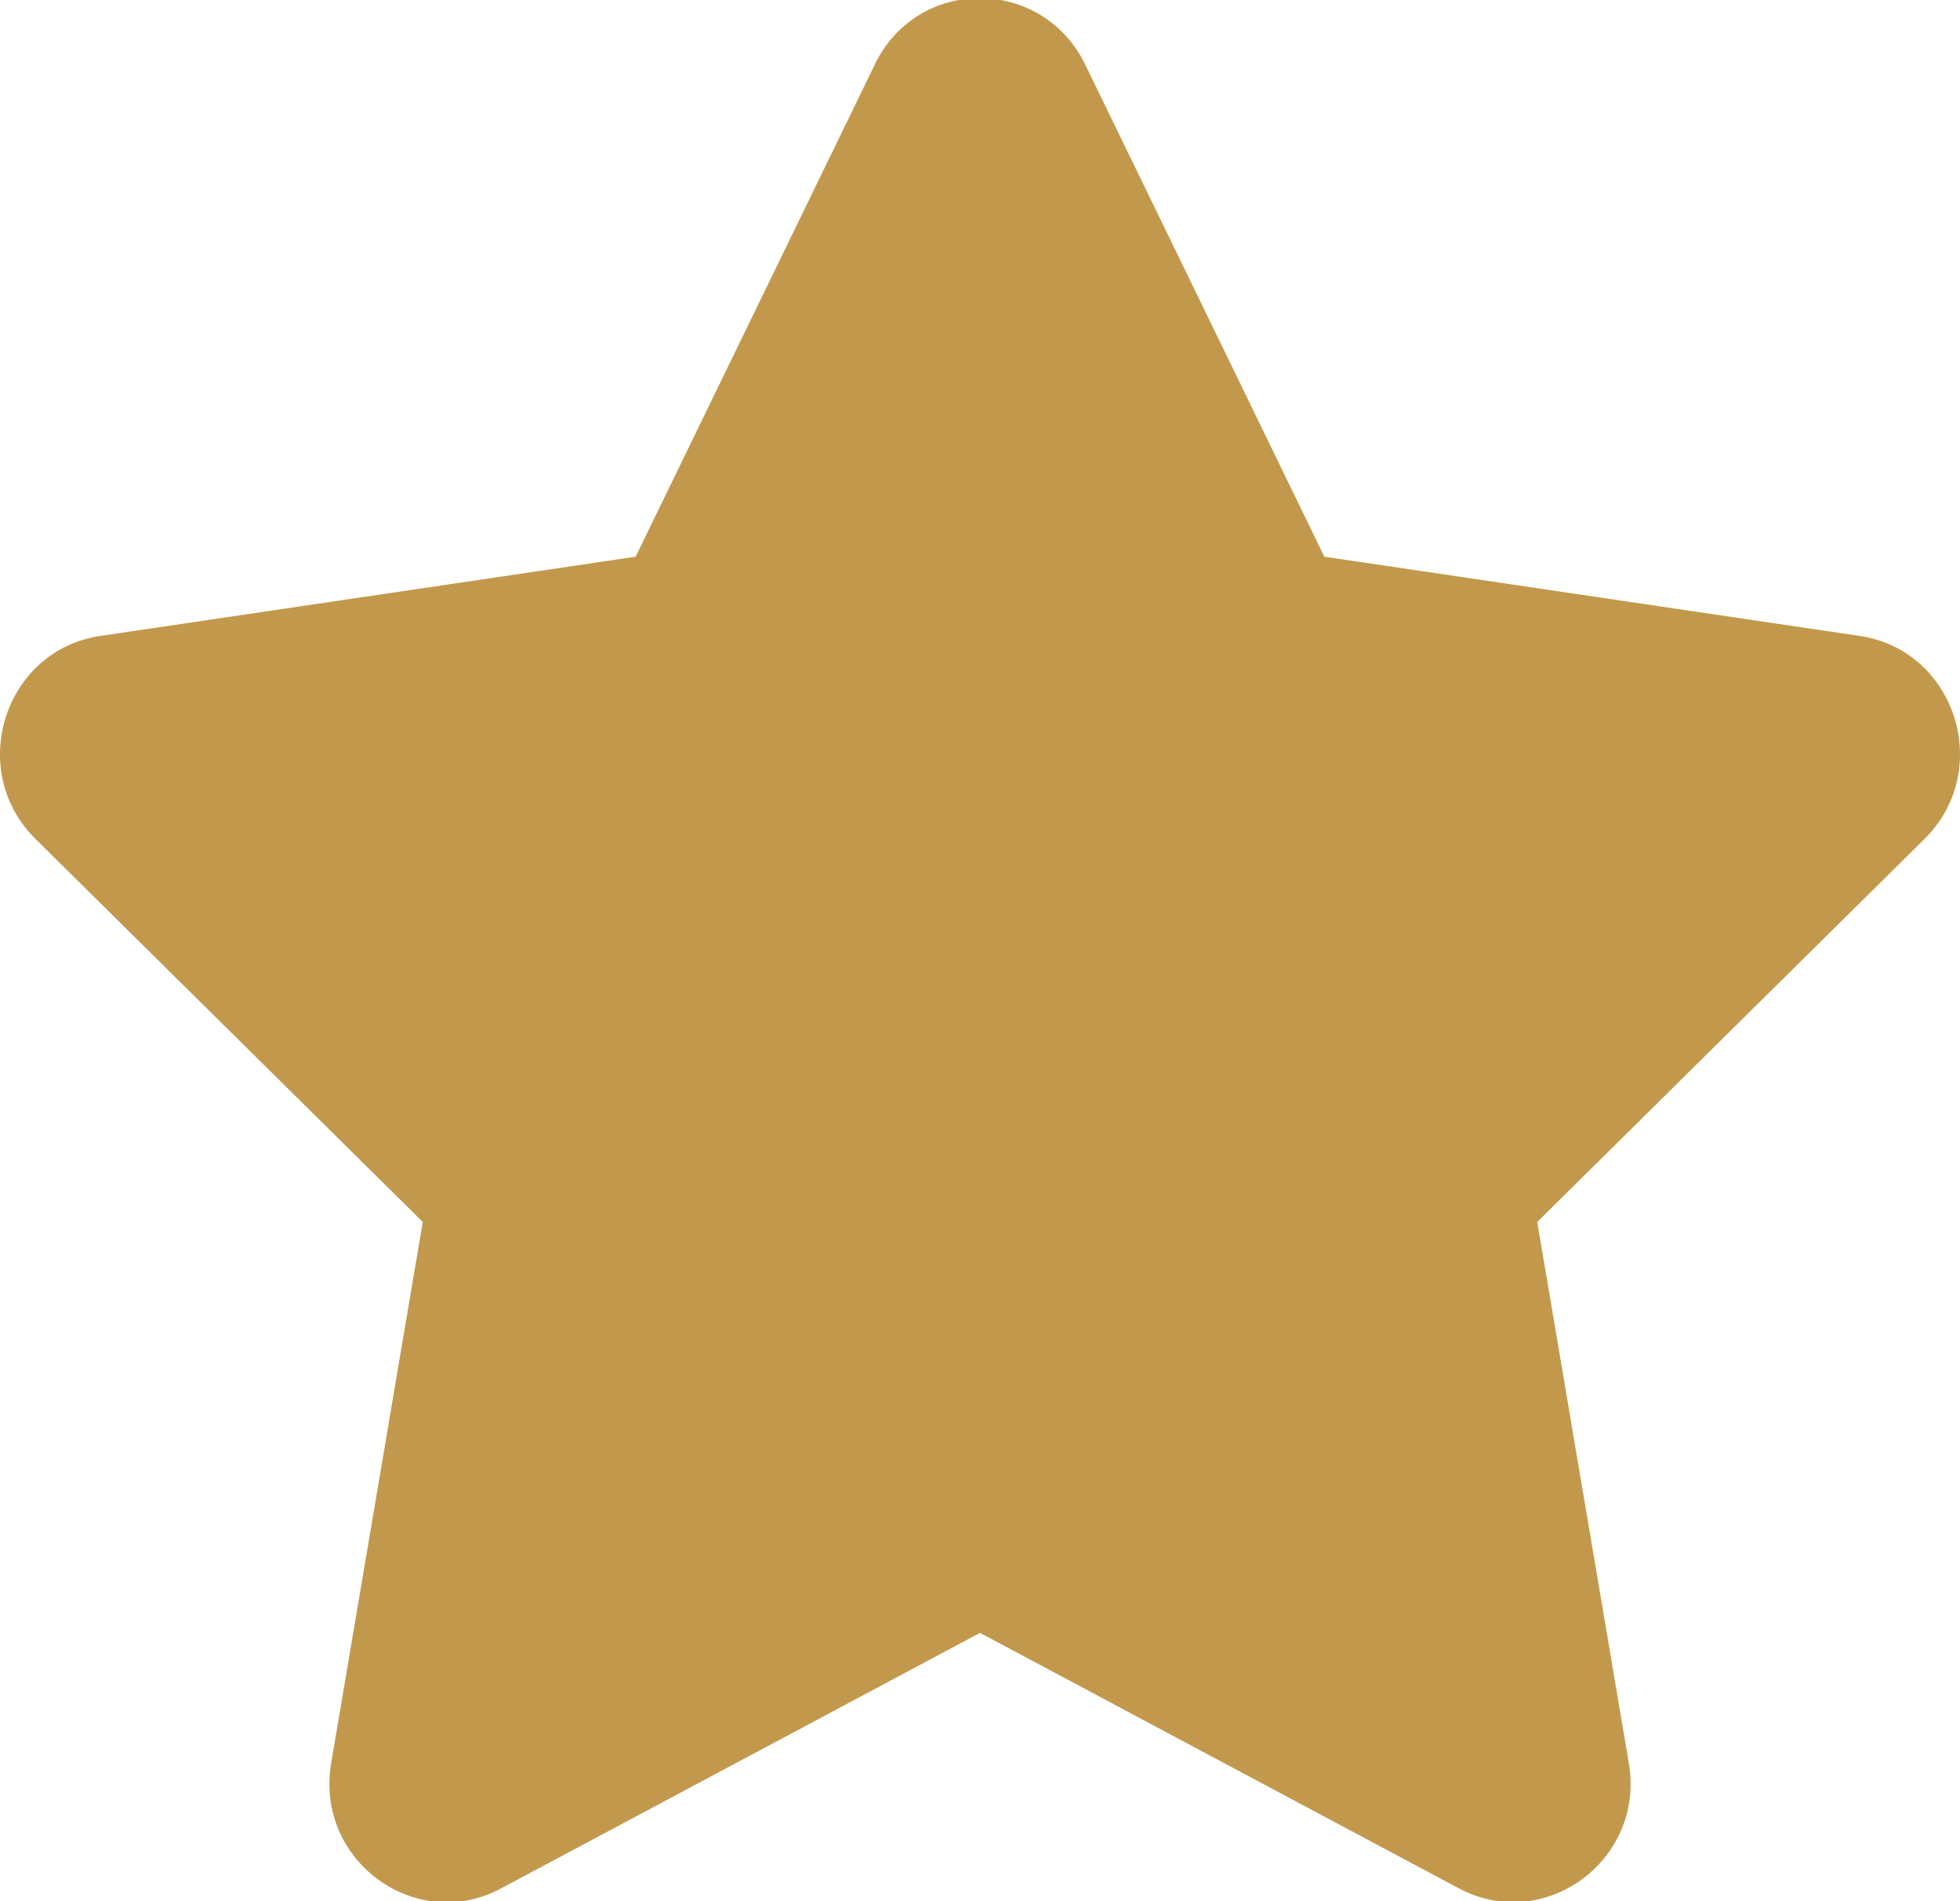
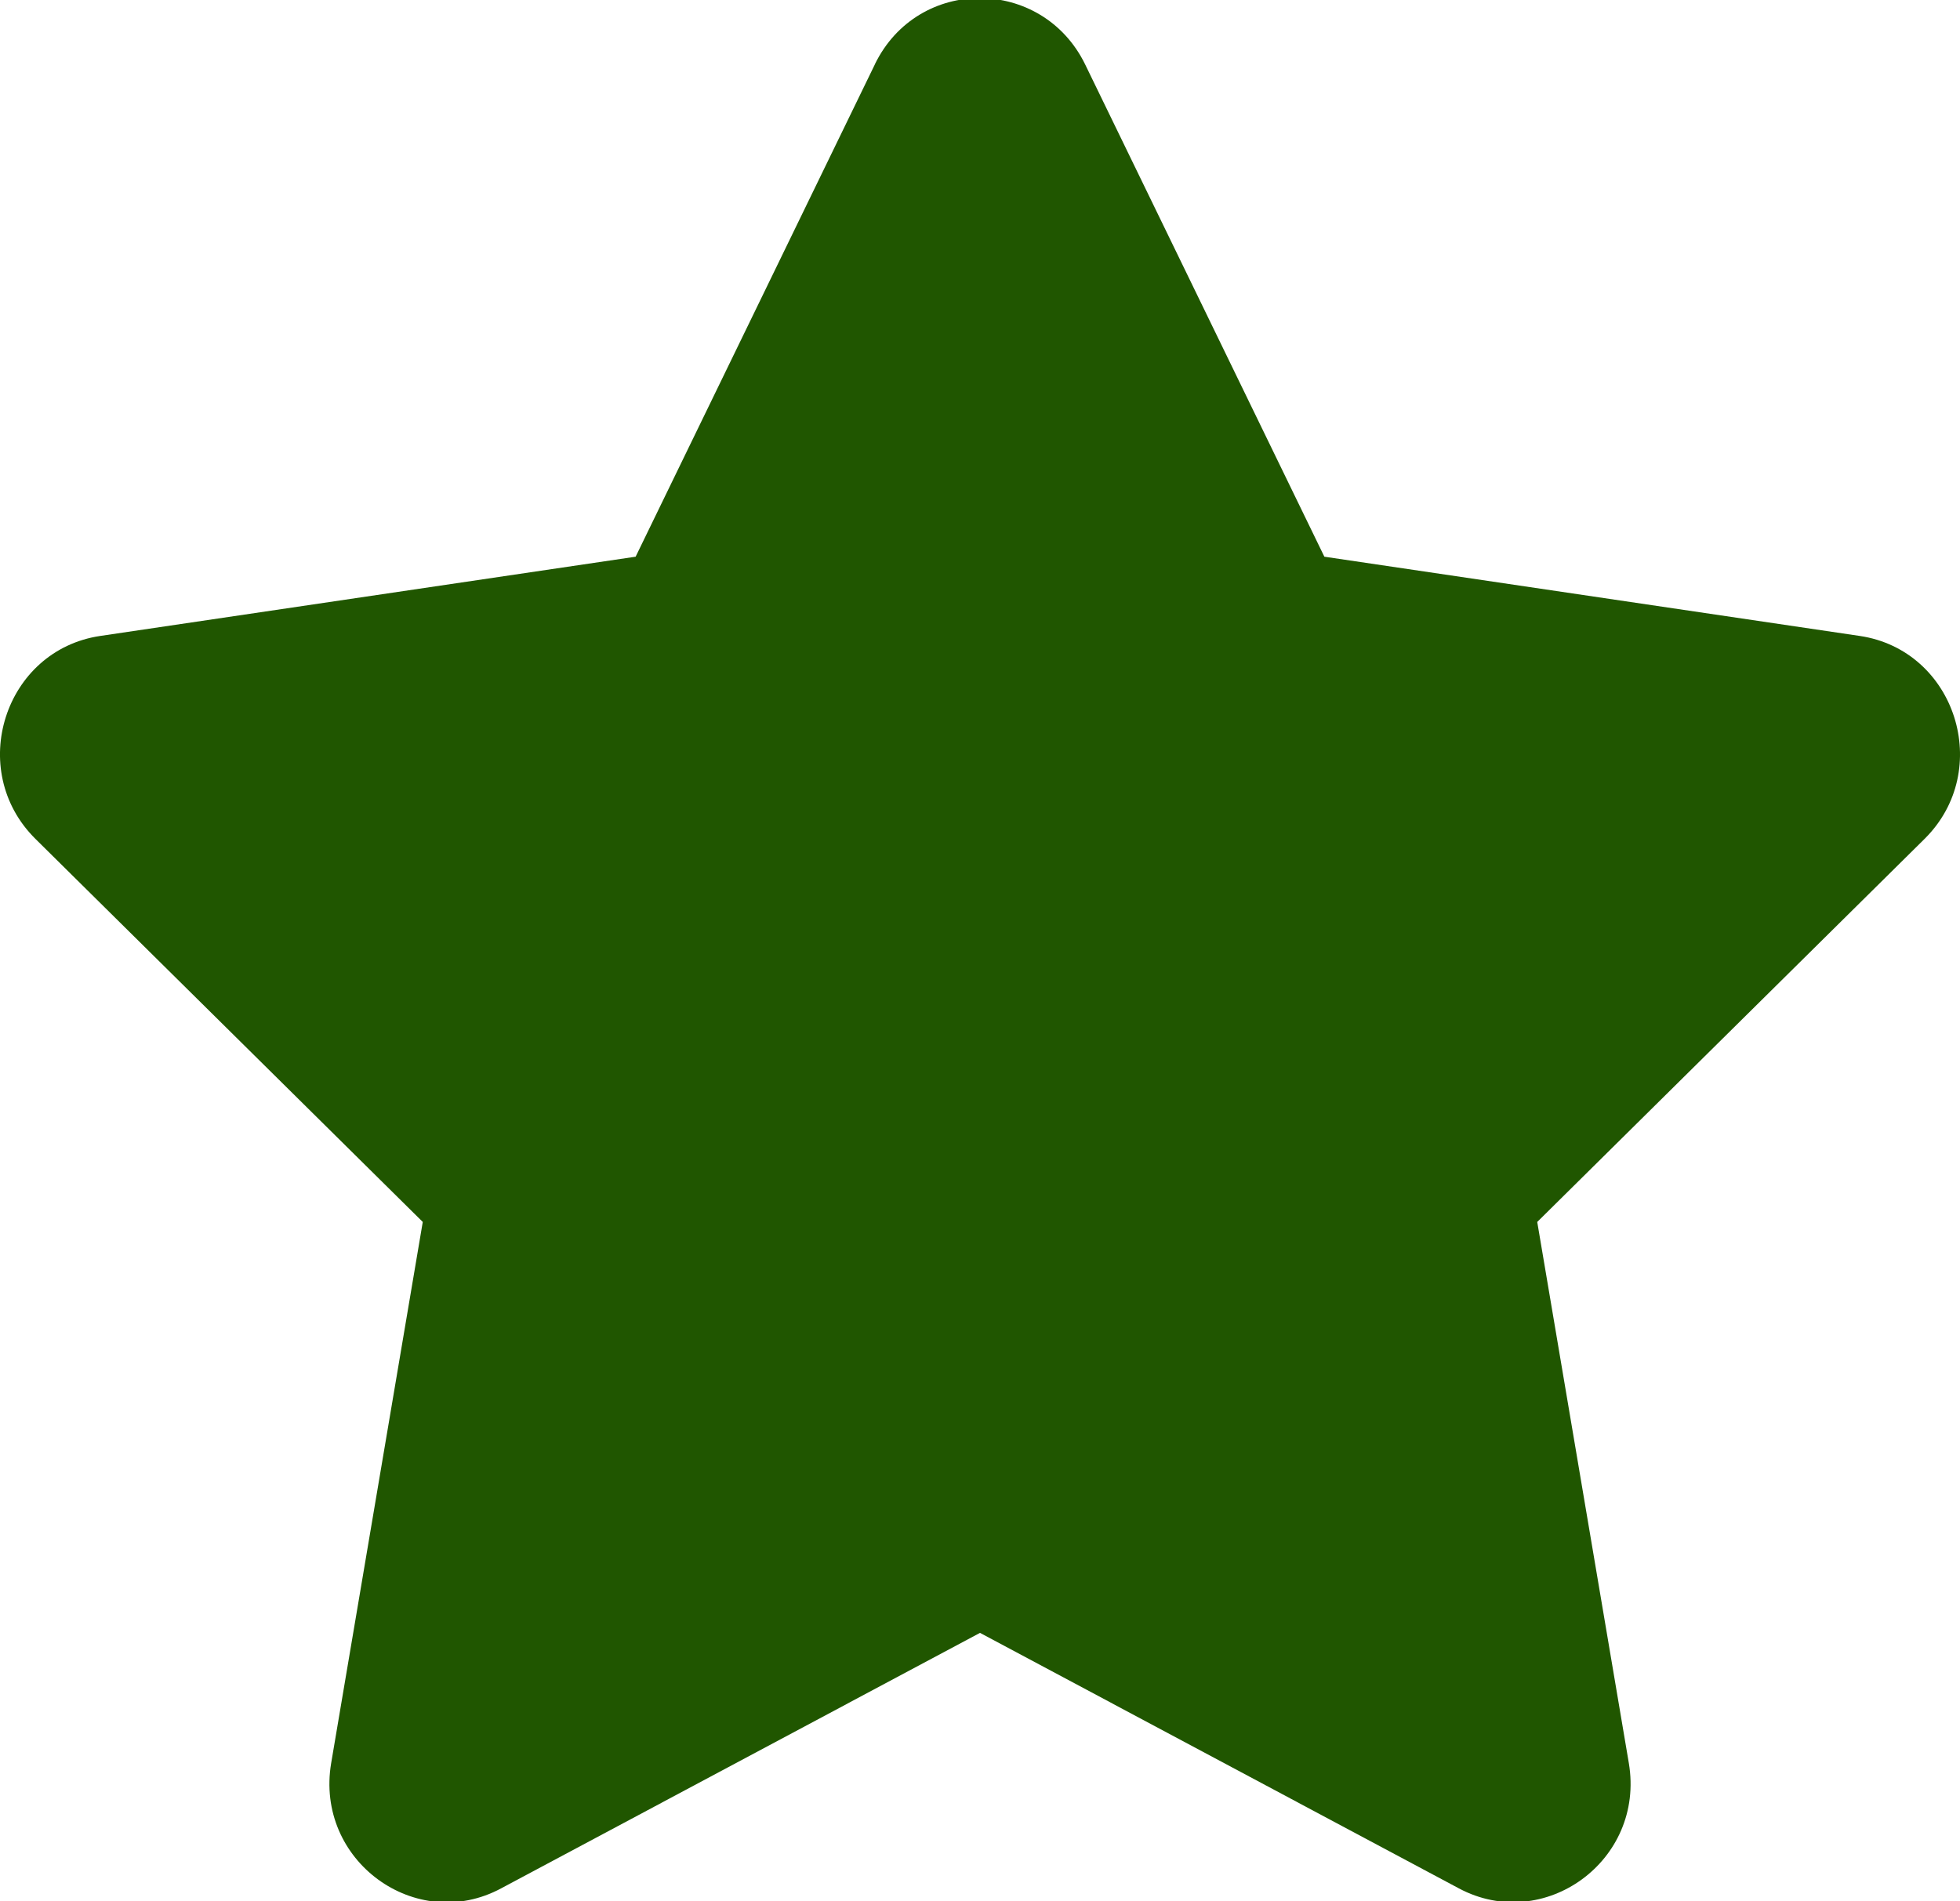
<svg xmlns="http://www.w3.org/2000/svg" aria-hidden="true" focusable="false" data-prefix="fas" data-icon="star" class="svg-inline--fa fa-star fa-w-18" role="img" viewBox="0 0 33 32" version="1.1" id="svg4" width="33" height="32">
  <defs id="defs8" />
-   <path fill="#c2994c" d="M 14.73,1.084 10.702,9.374 1.69,10.708 c -1.616,0.238 -2.264,2.26 -1.092,3.419 l 6.52,6.449 -1.542,9.111 c -0.278,1.647 1.431,2.88 2.862,2.11 L 16.5,27.495 l 8.062,4.302 c 1.431,0.764 3.14,-0.463 2.862,-2.11 l -1.542,-9.111 6.52,-6.449 c 1.172,-1.158 0.524,-3.181 -1.092,-3.419 L 22.298,9.374 18.27,1.084 c -0.722,-1.478 -2.813,-1.497 -3.541,0 z" id="path2" style="stroke-width:0.062" />
+   <path fill="#205600" d="M 14.73,1.084 10.702,9.374 1.69,10.708 c -1.616,0.238 -2.264,2.26 -1.092,3.419 l 6.52,6.449 -1.542,9.111 c -0.278,1.647 1.431,2.88 2.862,2.11 L 16.5,27.495 l 8.062,4.302 c 1.431,0.764 3.14,-0.463 2.862,-2.11 l -1.542,-9.111 6.52,-6.449 c 1.172,-1.158 0.524,-3.181 -1.092,-3.419 L 22.298,9.374 18.27,1.084 c -0.722,-1.478 -2.813,-1.497 -3.541,0 z" id="path2" style="stroke-width:0.062" />
</svg>
